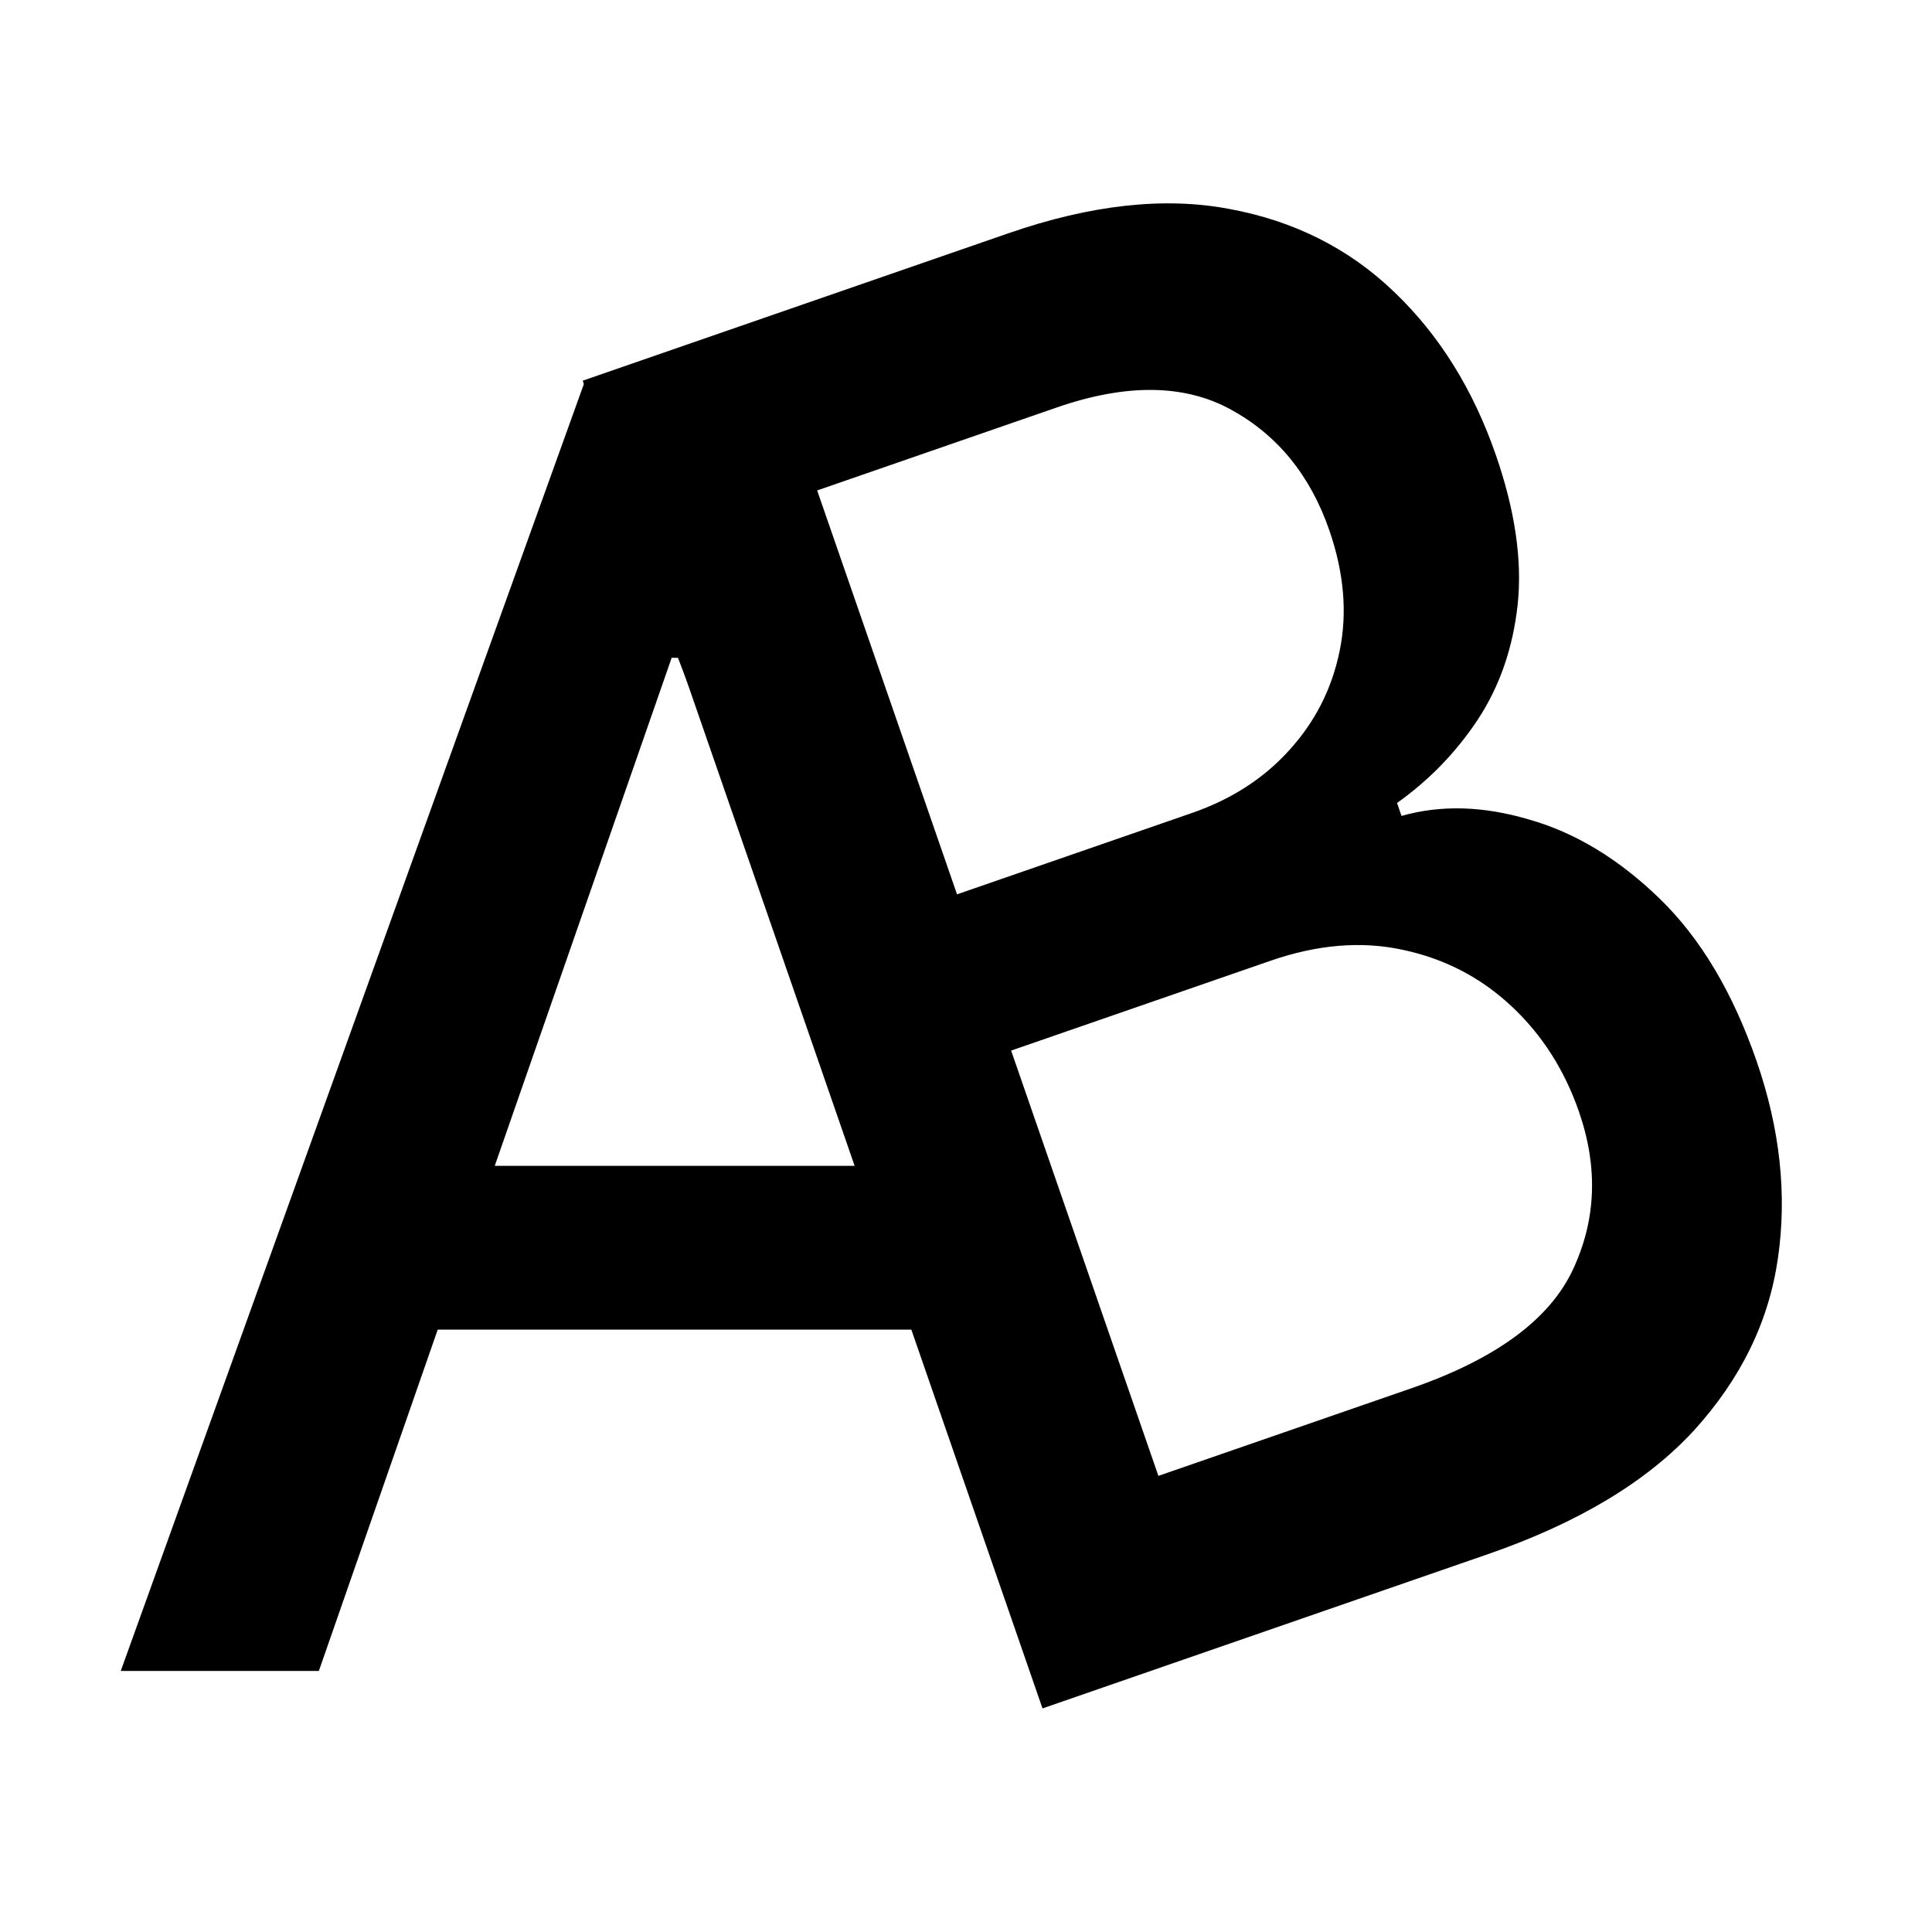
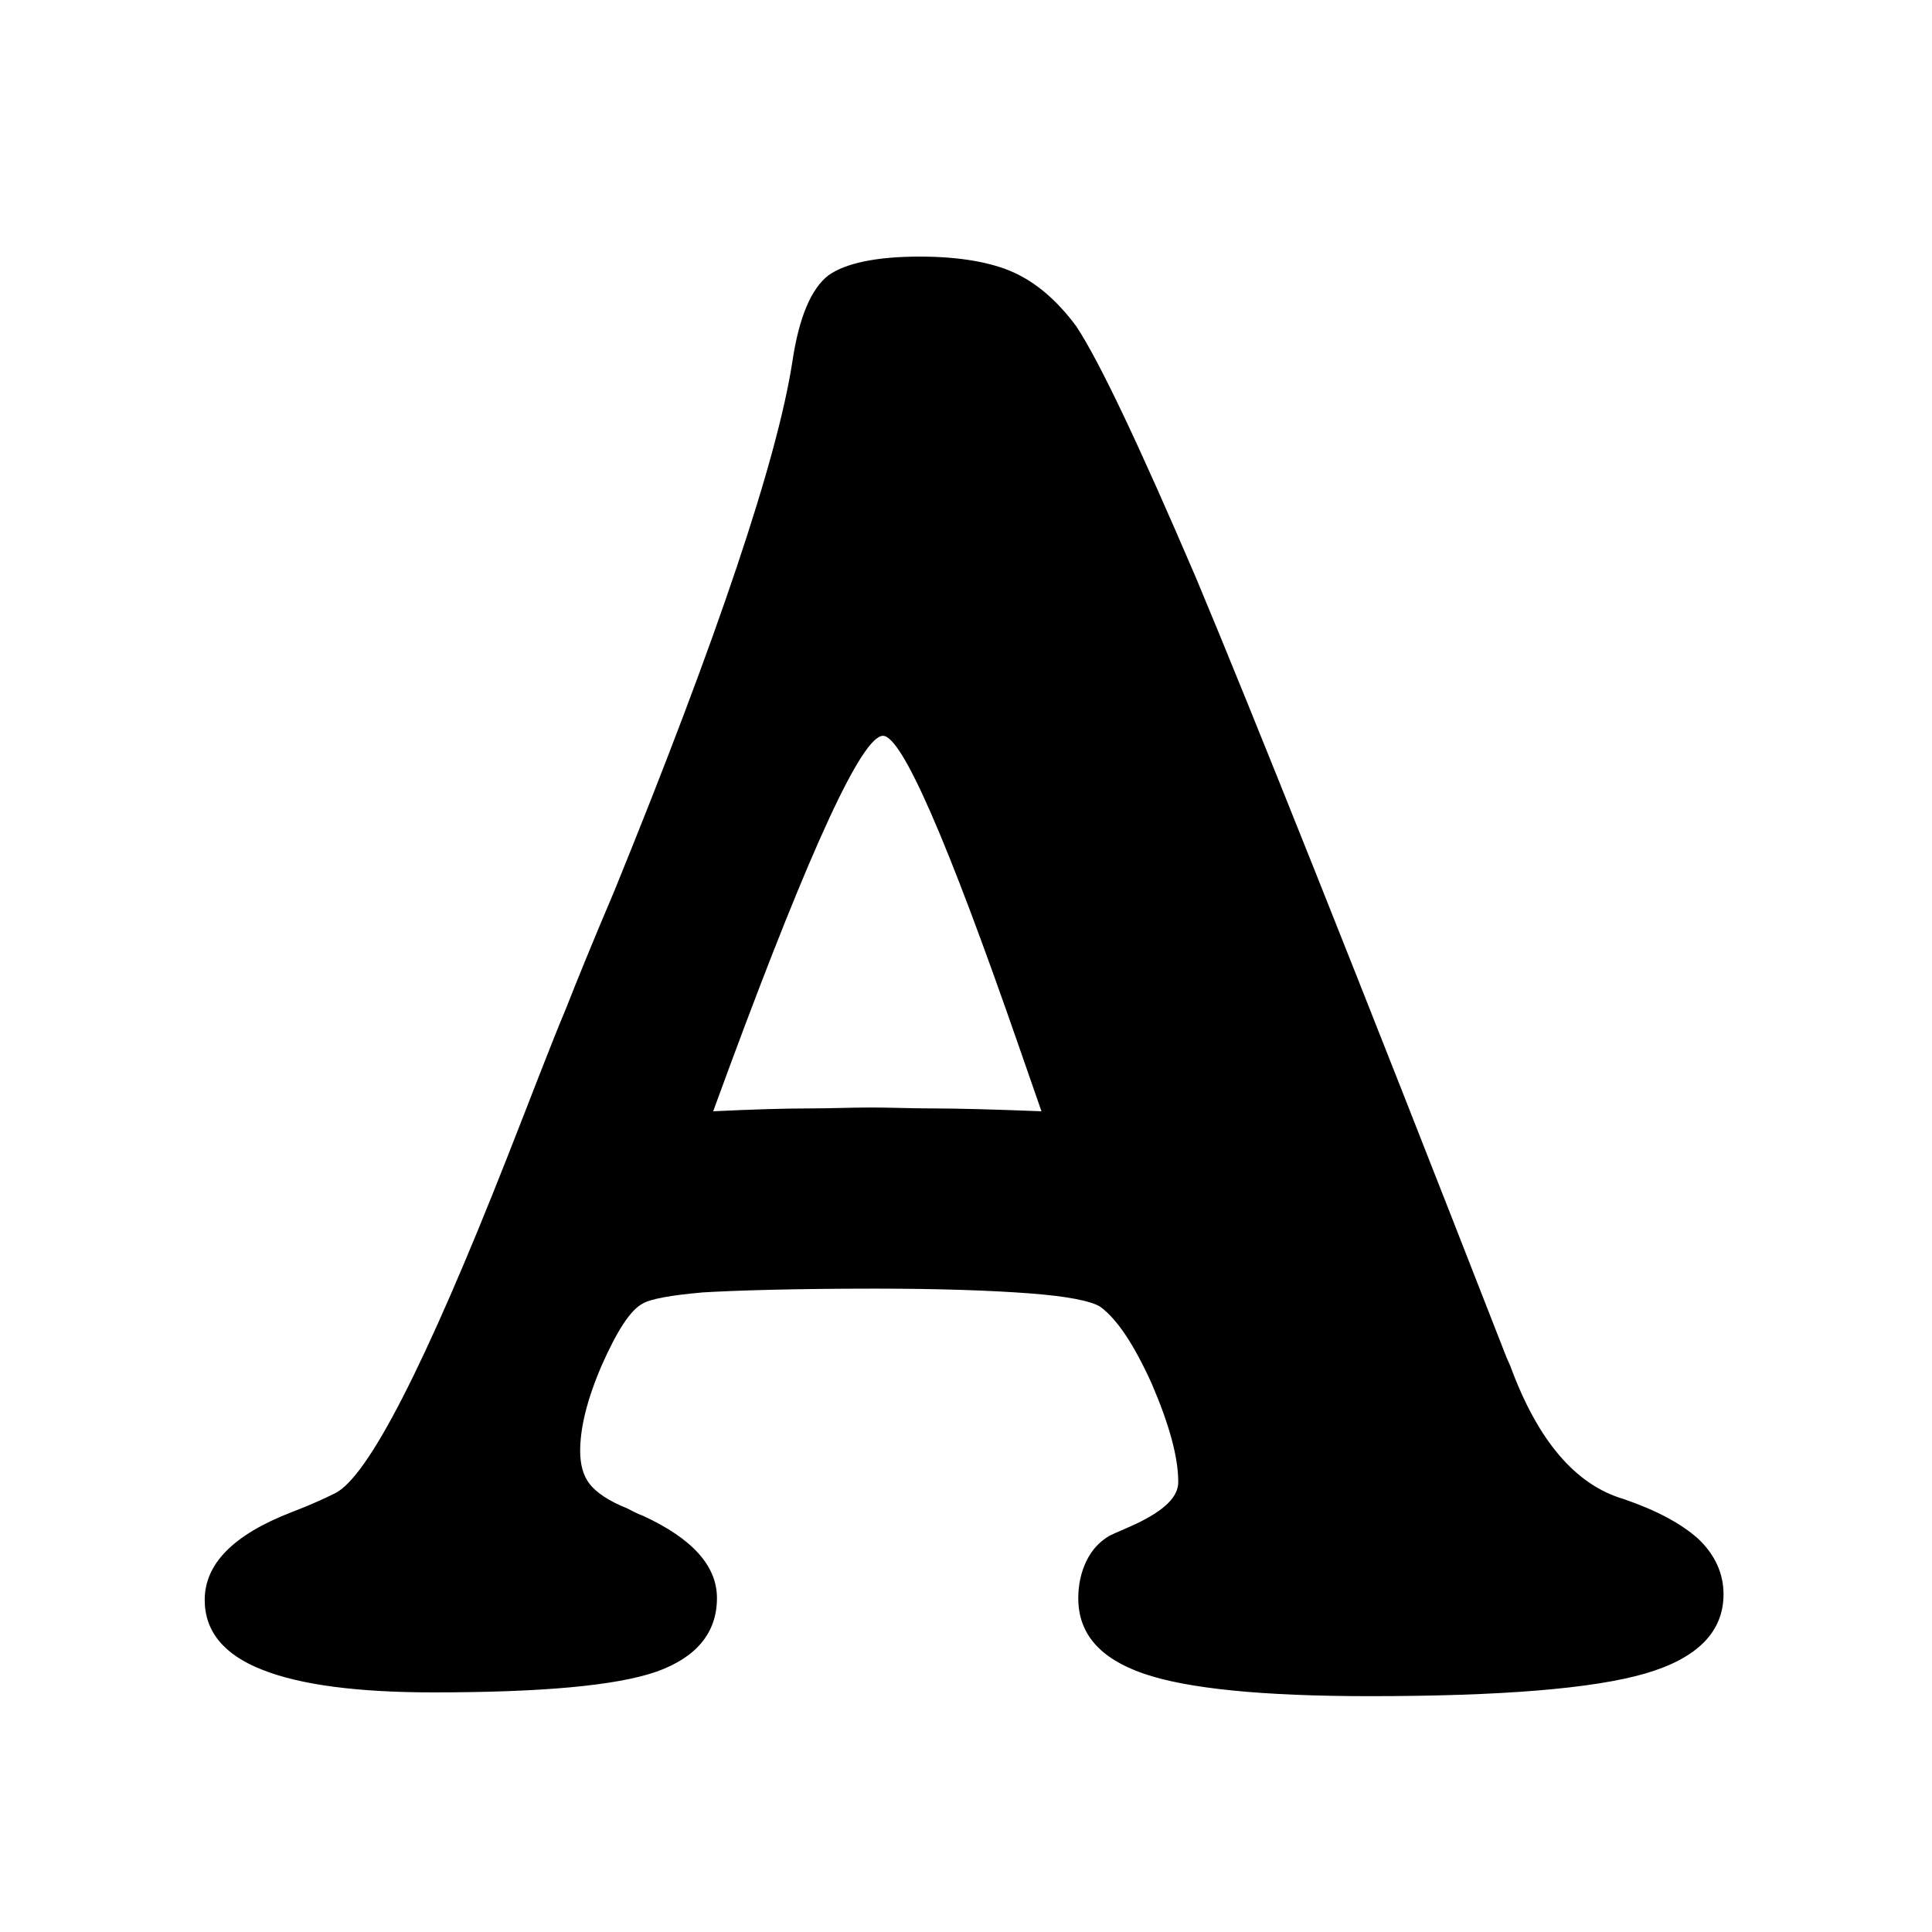
<svg xmlns="http://www.w3.org/2000/svg" width="512" height="512" viewBox="0 0 512 512" fill="none">
-   <path d="M276.274 452.746L154.43 100.882L267.245 61.816C289.106 54.246 308.635 52.101 325.831 55.382C342.987 58.549 357.544 65.886 369.503 77.395C381.422 88.788 390.396 103.19 396.425 120.6C401.502 135.261 403.429 148.448 402.206 160.159C400.943 171.756 397.402 181.962 391.582 190.775C385.823 199.44 378.706 206.779 370.231 212.792L371.421 216.228C381.848 213.259 393.135 213.583 405.281 217.202C417.489 220.671 429.003 227.652 439.823 238.143C450.644 248.635 459.207 262.986 465.513 281.198C471.74 299.181 473.623 316.615 471.16 333.503C468.757 350.24 461.332 365.446 448.885 379.121C436.398 392.68 418.221 403.593 394.354 411.857L276.274 452.746ZM306.988 391.122L374.075 367.891C396.338 360.182 410.577 349.735 416.793 336.551C423.009 323.367 423.558 309.387 418.442 294.612C414.595 283.501 408.608 274.158 400.481 266.582C392.355 259.006 382.777 254.049 371.748 251.711C360.819 249.338 349.137 250.305 336.702 254.611L267.96 278.415L306.988 391.122ZM253.622 237.009L315.896 215.445C326.325 211.833 334.908 206.296 341.645 198.832C348.482 191.334 352.929 182.61 354.987 172.662C357.106 162.564 356.202 151.846 352.275 140.506C347.238 125.96 338.552 115.307 326.216 108.547C313.88 101.787 298.486 101.602 280.034 107.991L216.557 129.972L253.622 237.009Z" fill="black" />
-   <path d="M84.5 442.82H32L155.008 101.002L206.817 103.32L317.817 428.32L282.856 442.82L179.662 174.32H178L84.5 442.82ZM95.924 308.963H273.509V352.358H95.924V308.963Z" fill="black" />
+   <path d="M276 294.5C263.25 294 253.75 293.75 247.75 293.75C241.75 293.75 236 293.5 231 293.5C225.5 293.5 219.75 293.75 213.75 293.75C207.75 293.75 199.5 294 189 294.5L193.5 282.25C215 224.25 228.5 195 234 195C239 195 251 222.5 270 277.25L276 294.5ZM363 449.5C398 449.5 422.25 447.5 436 443.5C449.75 439.5 456.75 432.5 456.75 422.5C456.75 417 454.5 412 450 407.75C445.5 403.75 439 400.25 430.25 397.25C417.5 393.5 407.5 381.75 400.25 362L399.25 359.75C359.25 257.25 331.75 188.5 317 153.25C302 118.25 291.5 96 285.25 86.5C280.25 79.75 274.75 75 268.75 72.25C262.75 69.5 254.25 68 243.75 68C232.25 68 224 69.75 219.5 73C215 76.5 211.75 84 210 95.75C206 121.75 190.25 168.75 162.75 236.25C157 249.75 152.75 260.25 150 267.25C146 276.75 141 290 134.5 306.5C112.75 361.75 97.5 391.5 88.75 395.75C86.25 397 82.5 398.75 77.25 400.75C61.75 406.75 54.25 414.5 54.25 424C54.25 432.25 59.25 438.5 69.5 442.5C79.5 446.5 94.75 448.5 114.75 448.5C143.5 448.5 163.25 446.75 174 443C184.5 439.25 190 432.75 190 423.5C190 415 183.5 407.75 170.5 401.75C168.5 401 167.25 400.25 166.25 399.75C161.25 397.75 158 395.5 156.25 393.25C154.5 391 153.75 388 153.75 384.5C153.75 378.5 155.5 371 159.5 361.75C163.5 352.75 167 347.25 170.25 345.5C172.25 344.25 177.75 343.25 186.25 342.5C194.75 342 210 341.5 232 341.5C249.25 341.5 262.75 342 272.75 342.75C282.75 343.5 289 344.75 291.5 346.25C296 349.5 300.5 356.25 305.25 366.75C309.75 377.25 312.25 386 312.25 392.75C312.25 396.75 308.5 400.25 301.25 403.75C298 405.25 295.5 406.25 294 407C291.5 408.5 289.5 410.5 288 413.5C286.5 416.5 285.75 420 285.75 423.5C285.75 433 291.5 439.5 303 443.5C314.5 447.5 334.5 449.5 363 449.5Z" fill="black" />
</svg>
